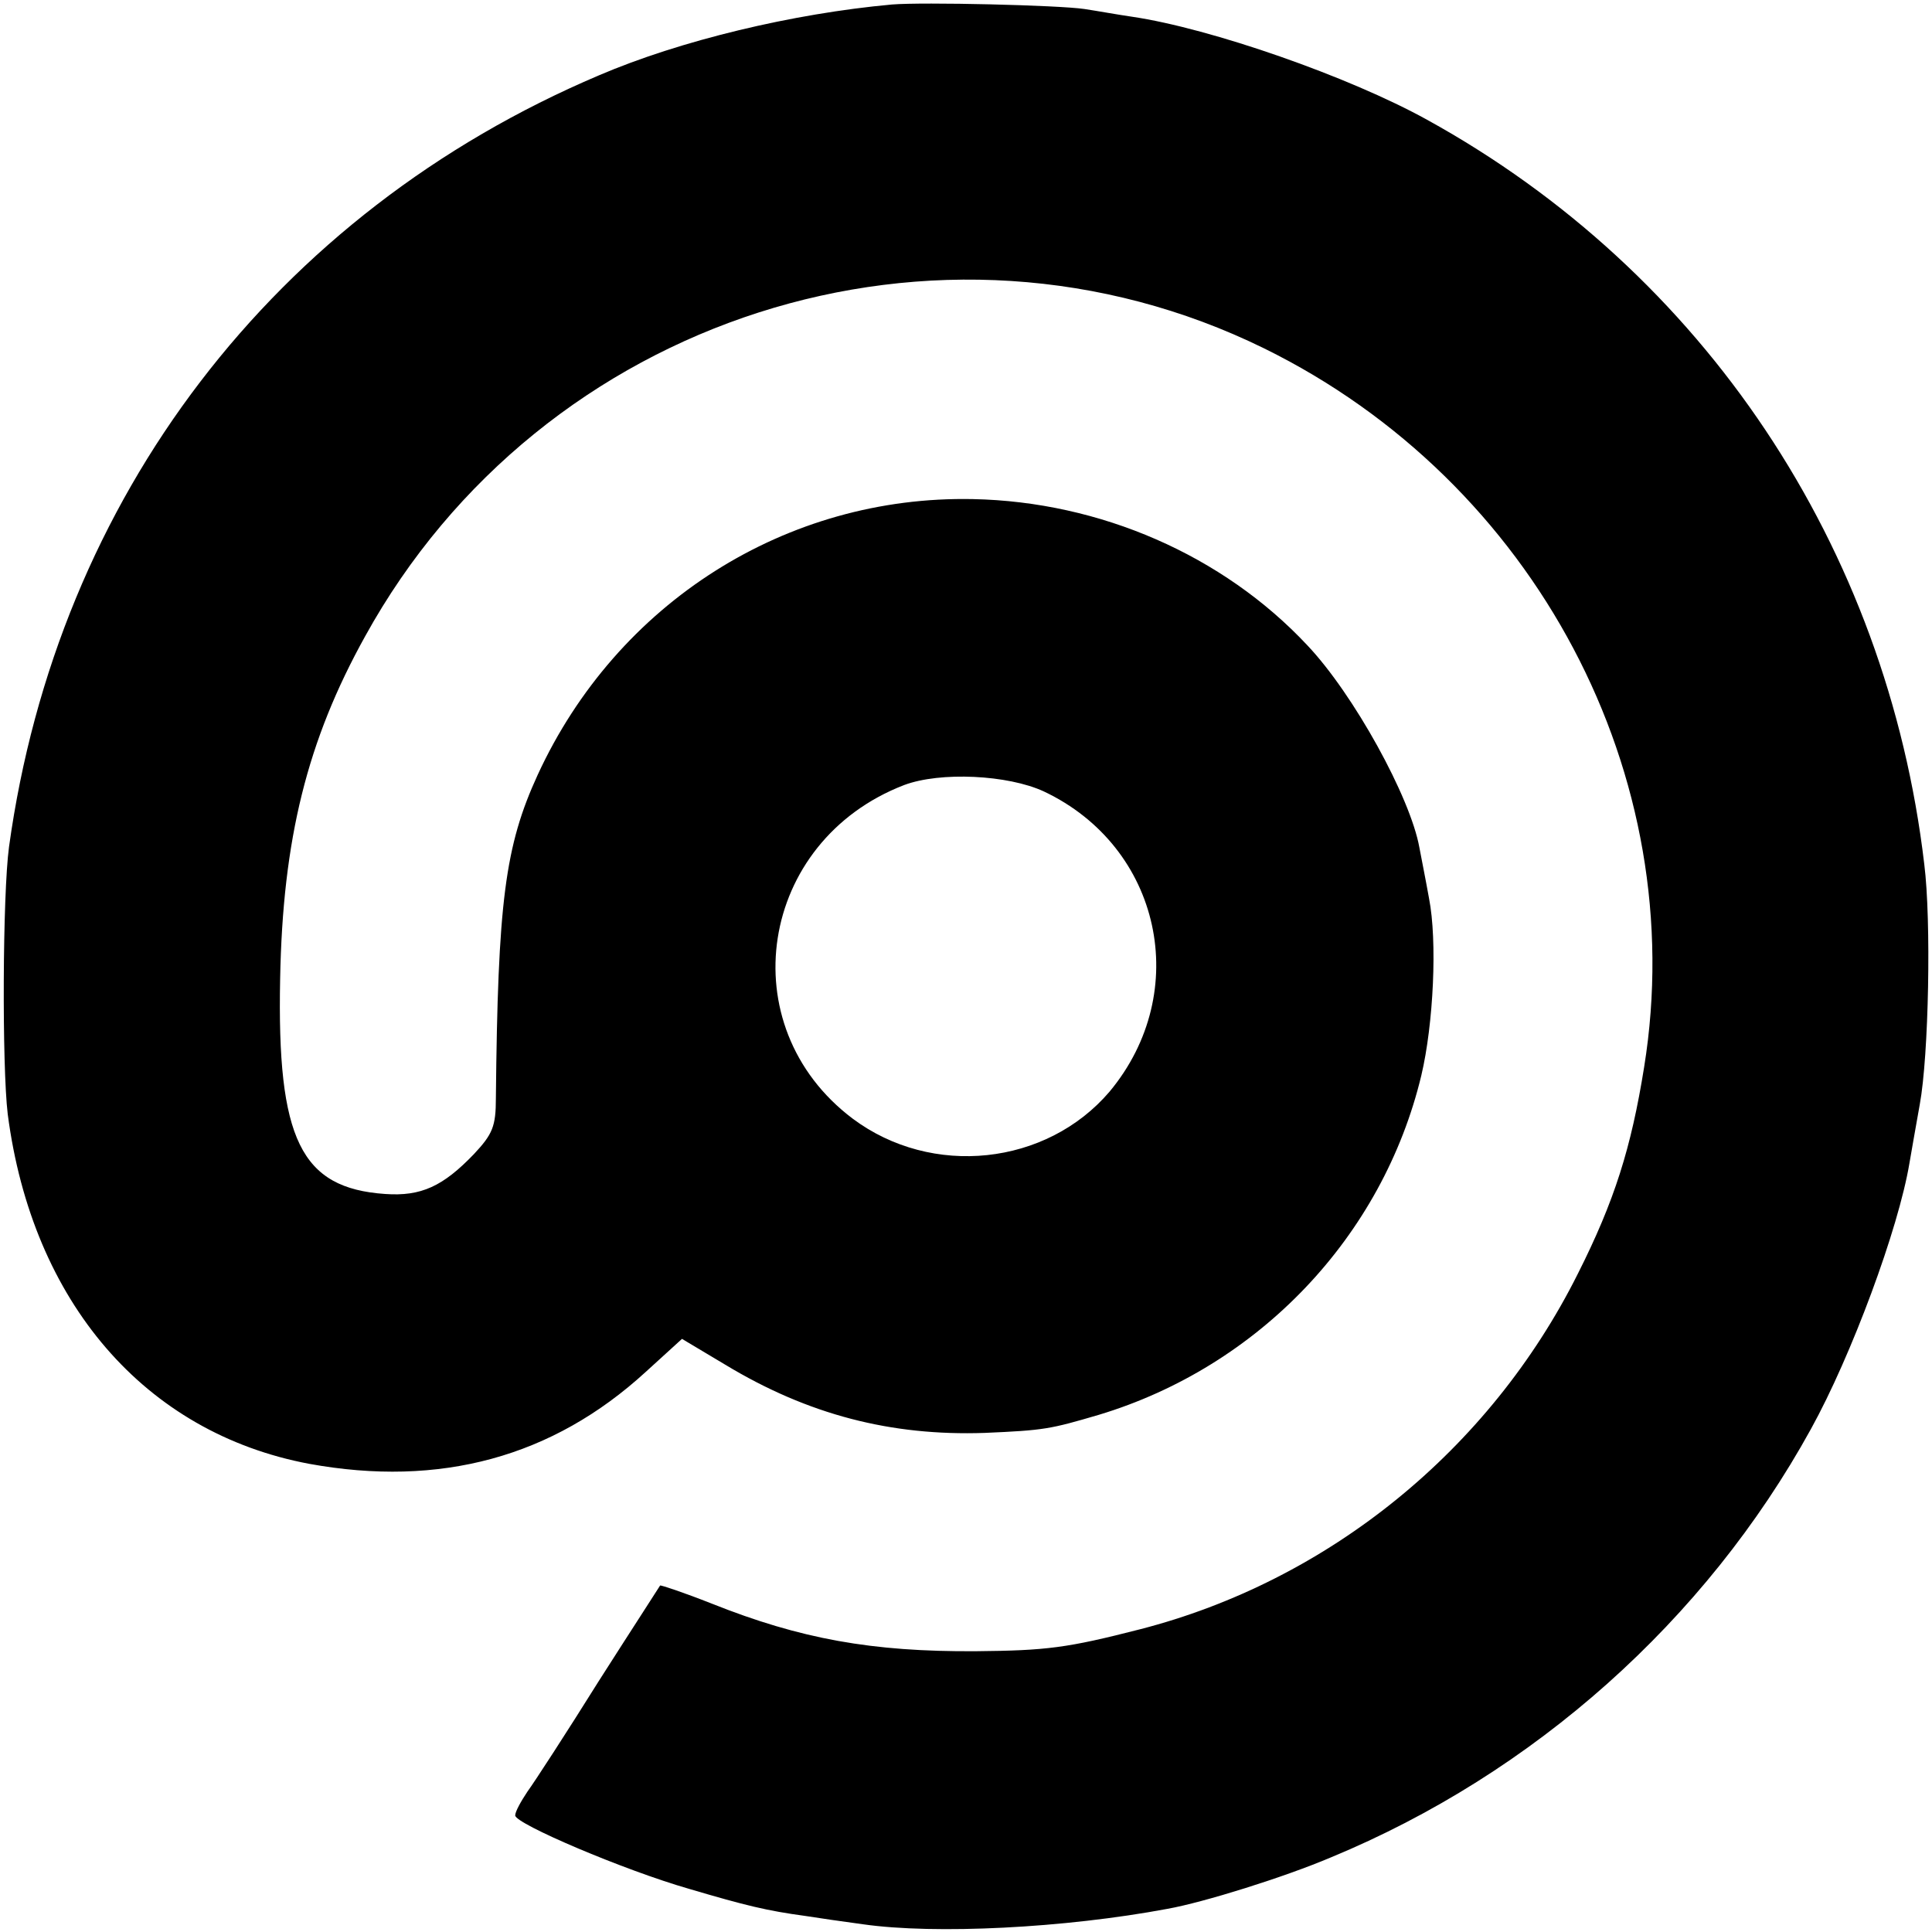
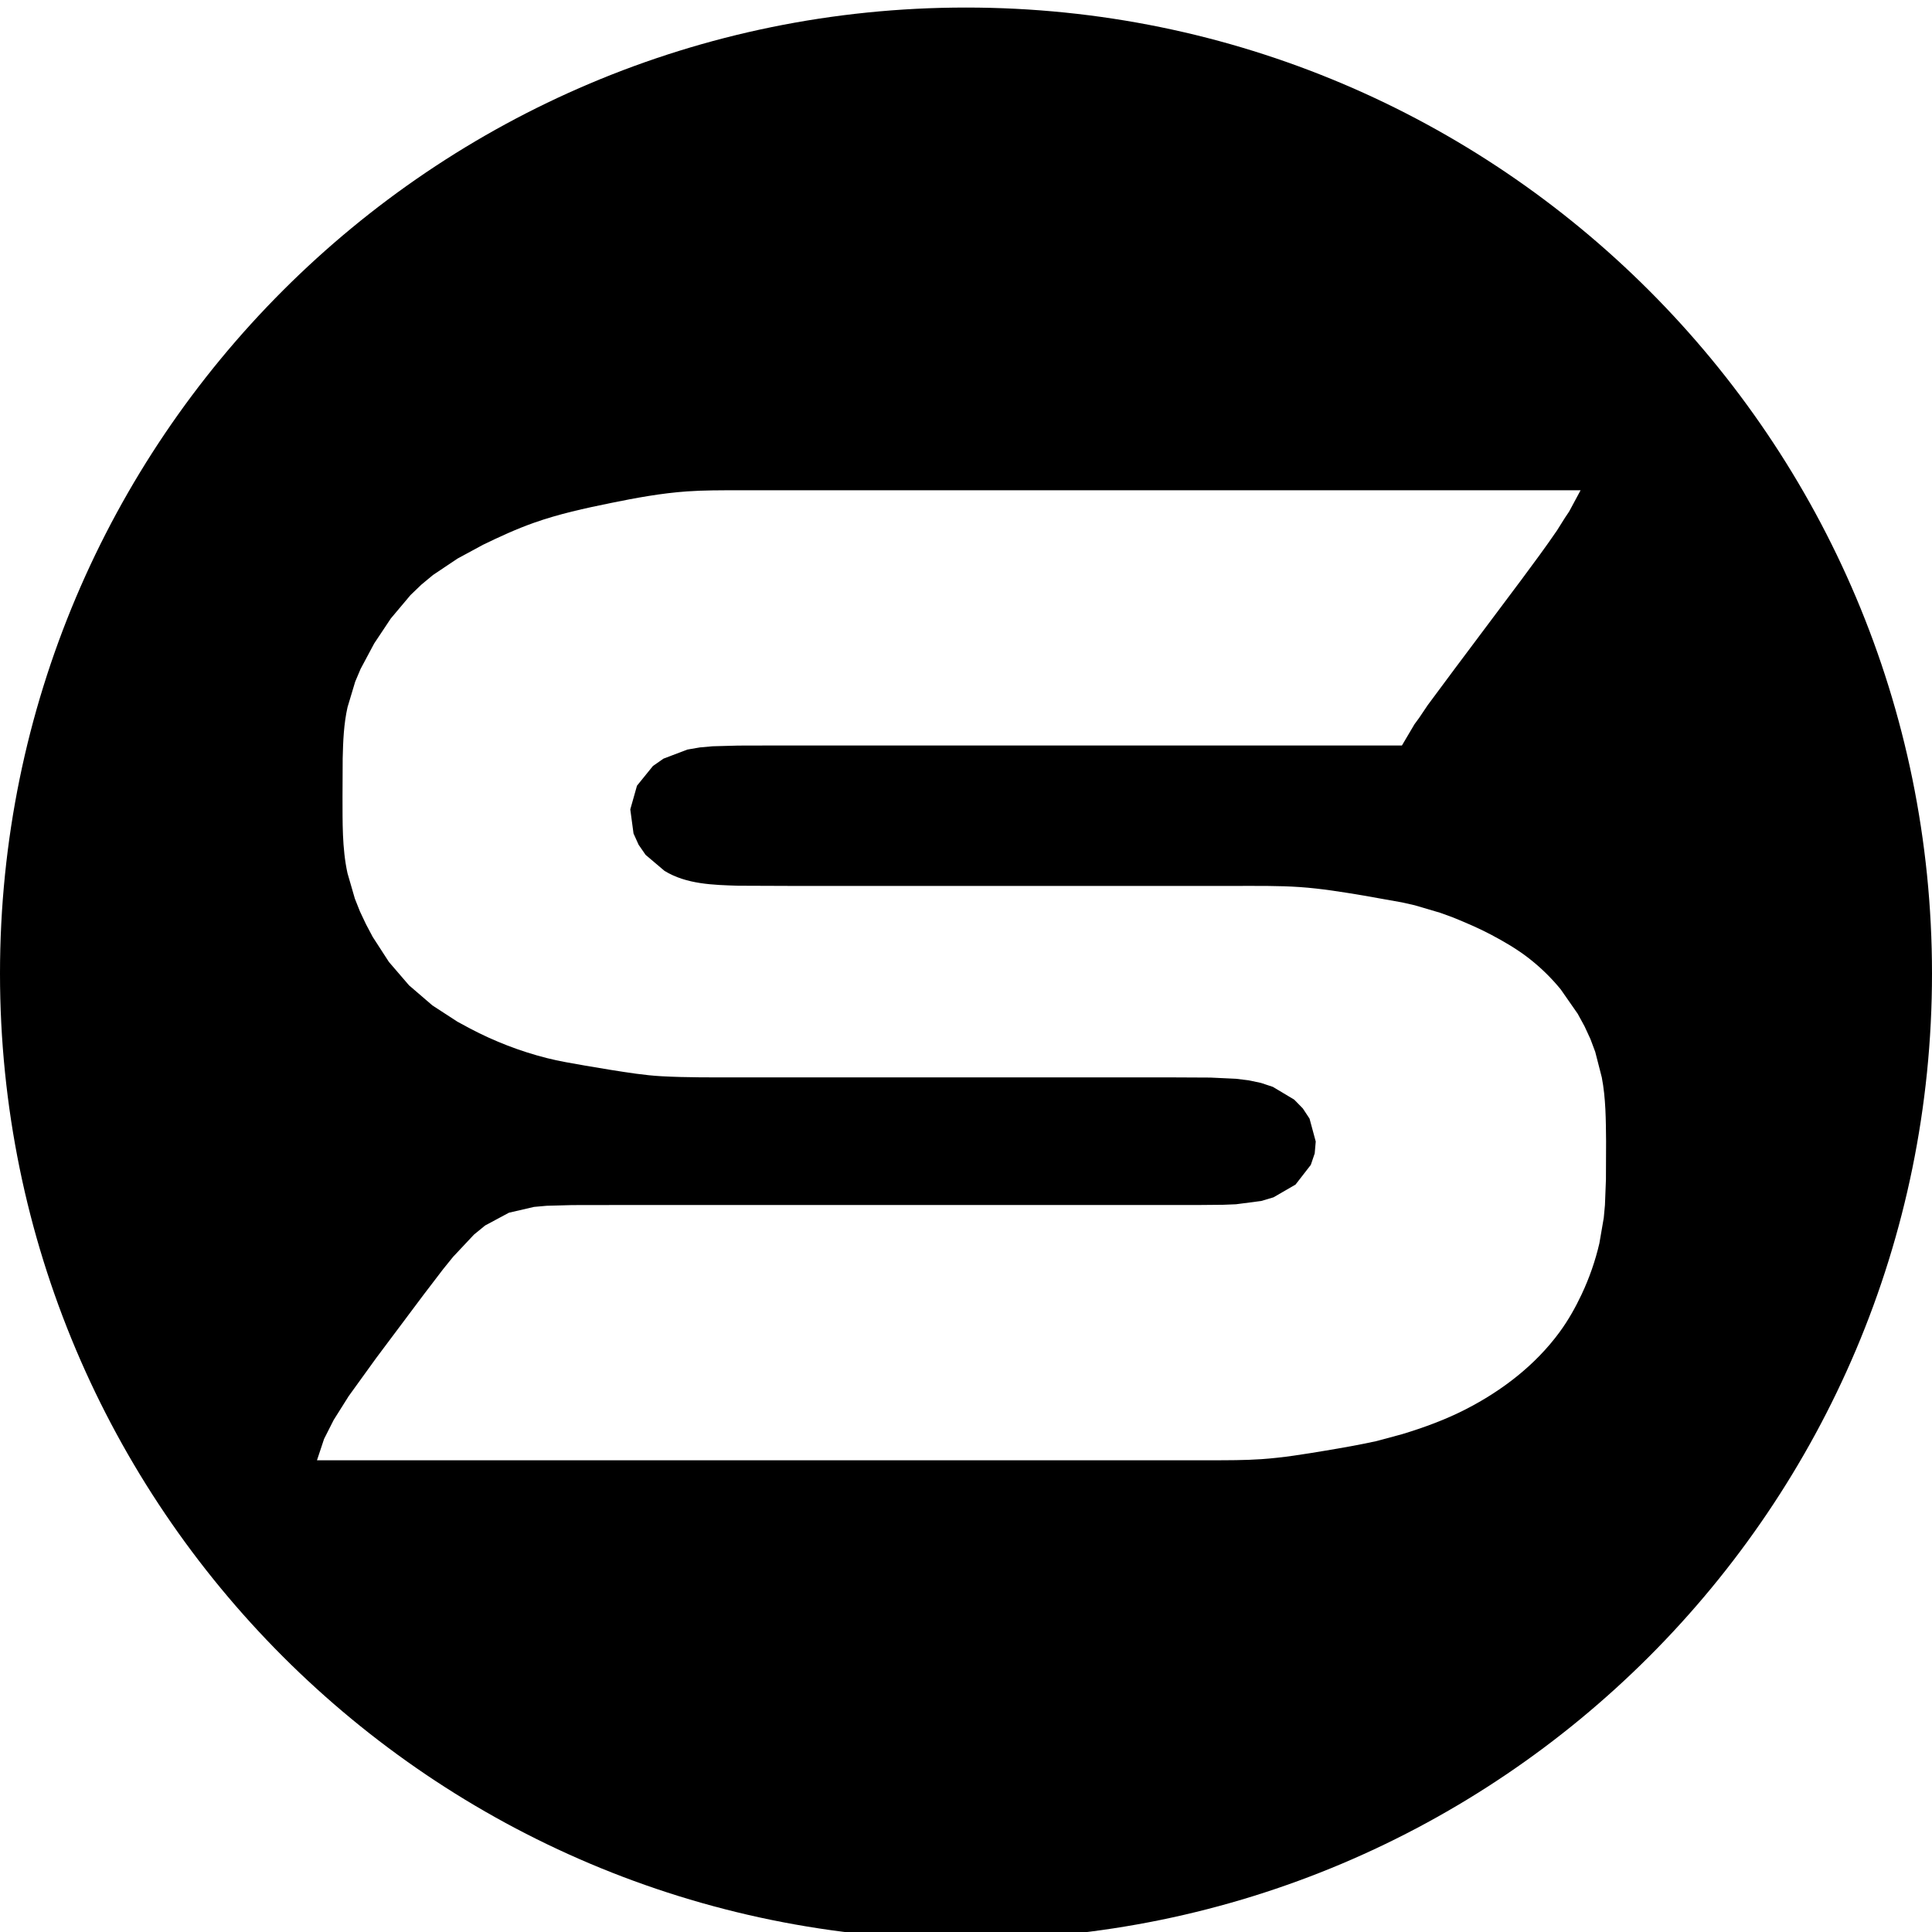
- <svg xmlns="http://www.w3.org/2000/svg" version="1.0" width="300pt" height="300pt" viewBox="0 0 300 300" preserveAspectRatio="xMidYMid meet">
-   <g transform="translate(0,300) scale(0.1,-0.1)" fill="#000000" stroke="none">
-     <path d="M1385 2993 c-154 -14 -329 -56 -455 -110 -504 -214 -841 -655 -916 -1198 -10 -74 -11 -340 -2 -415 38 -292 213 -495 468 -543 203 -37 378 10 523 143 l56 51 67 -40 c129 -78 258 -111 403 -106 93 4 102 6 177 28 249 75 441 277 501 527 19 80 25 209 12 275 -5 28 -12 63 -15 79 -14 78 -102 238 -174 314 -131 140 -322 223 -519 227 -290 6 -553 -161 -676 -428 -51 -111 -62 -198 -65 -502 0 -44 -5 -56 -34 -87 -48 -50 -82 -66 -138 -62 -131 9 -168 85 -163 334 4 217 42 370 132 532 274 497 891 695 1396 447 421 -207 663 -664 590 -1116 -20 -125 -46 -208 -103 -321 -137 -274 -388 -477 -680 -552 -113 -29 -145 -33 -255 -34 -161 -1 -272 19 -410 74 -43 17 -79 29 -80 28 -1 -2 -44 -68 -95 -148 -50 -80 -100 -157 -111 -172 -10 -15 -19 -31 -19 -37 0 -13 169 -85 270 -114 88 -26 121 -34 180 -42 19 -3 60 -9 90 -13 112 -16 313 -6 473 24 56 10 181 49 254 80 314 130 581 367 745 665 63 114 136 311 153 413 3 17 10 58 16 91 14 76 18 286 7 373 -58 493 -342 919 -772 1156 -121 67 -336 142 -458 160 -21 3 -54 9 -74 12 -40 6 -251 11 -299 7z m236 -1222 c182 -86 231 -311 102 -466 -98 -115 -276 -134 -399 -42 -191 144 -146 431 80 518 56 21 161 16 217 -10z" />
-   </g>
+ <svg xmlns="http://www.w3.org/2000/svg" width="256" height="256" viewBox="0 0 256 256">
+   <path id="bg-shape" fill="#000000" fill-rule="evenodd" stroke="none" d="M 128 257 C 57.308 257 0 199.692 0 129 C 0 58.308 57.308 1 128 1 C 198.692 1 256 58.308 256 129 C 256 199.692 198.692 257 128 257 Z M 42 193.498 L 131.639 193.498 L 153.625 193.498 L 160.391 193.496 C 162.645 193.489 164.906 193.501 167.156 193.346 C 170 193.15 172.804 192.689 175.613 192.221 C 177.879 191.843 180.133 191.448 182.377 190.955 L 185.76 190.043 C 188.651 189.171 191.526 188.118 194.217 186.738 C 199.031 184.27 203.429 180.902 206.648 176.518 C 207.795 174.956 208.75 173.259 209.574 171.51 C 210.592 169.35 211.388 167.072 211.926 164.746 L 212.508 161.363 L 212.664 159.672 L 212.795 156.289 L 212.814 151.215 C 212.784 148.395 212.782 145.54 212.246 142.76 L 211.377 139.377 L 210.744 137.686 L 209.965 136 L 209.053 134.328 L 206.803 131.098 C 205.532 129.544 204.102 128.153 202.514 126.926 C 200.978 125.739 199.302 124.768 197.592 123.859 C 195.95 122.988 194.244 122.267 192.525 121.564 L 190.834 120.949 L 187.451 119.951 L 185.76 119.57 L 180.686 118.666 C 177.877 118.197 175.074 117.737 172.23 117.541 C 169.418 117.347 166.59 117.393 163.773 117.389 L 151.934 117.389 L 114.727 117.389 L 104.578 117.389 L 97.812 117.363 C 94.513 117.259 90.96 117.18 88.051 115.396 L 85.545 113.273 L 84.617 111.93 L 83.945 110.441 L 83.516 107.248 L 84.404 104.109 L 86.518 101.498 L 87.916 100.523 L 91.08 99.322 L 92.746 99.035 L 94.432 98.885 L 97.812 98.793 L 101.195 98.785 L 107.961 98.785 L 126.564 98.785 L 185.76 98.785 L 187.43 95.959 L 188.035 95.135 L 189.176 93.439 L 192.746 88.631 L 201.607 76.801 C 203.199 74.655 204.792 72.512 206.299 70.305 L 207.363 68.611 L 207.916 67.787 L 209.438 64.959 L 123.182 64.959 L 104.578 64.959 L 97.812 64.961 C 95.558 64.968 93.297 64.954 91.047 65.111 C 87.623 65.351 84.259 65.973 80.9 66.658 C 77.478 67.356 74.05 68.101 70.752 69.27 C 68.43 70.092 66.201 71.117 63.988 72.193 L 60.629 74.012 L 57.379 76.186 L 55.844 77.459 L 54.395 78.85 L 51.791 81.945 L 49.582 85.262 L 47.779 88.639 L 47.064 90.33 L 46.049 93.711 C 45.55 95.931 45.462 98.211 45.408 100.477 L 45.385 105.551 C 45.397 108.931 45.319 112.377 46.043 115.699 L 47.023 119.082 L 47.695 120.771 L 48.494 122.463 L 49.387 124.148 L 51.535 127.465 L 54.199 130.561 L 57.295 133.223 L 60.611 135.379 L 62.297 136.291 C 65.507 137.983 68.927 139.304 72.443 140.197 C 74.116 140.622 75.82 140.897 77.518 141.197 L 80.9 141.762 C 83.146 142.115 85.39 142.484 87.664 142.607 C 91.044 142.791 94.429 142.758 97.812 142.76 L 107.961 142.76 L 146.859 142.76 L 155.316 142.76 L 160.391 142.785 L 163.766 142.943 L 165.438 143.146 L 167.082 143.492 L 168.662 144.016 L 171.488 145.705 L 172.633 146.875 L 173.52 148.219 L 174.342 151.258 L 174.205 152.834 L 173.689 154.354 L 171.666 156.961 L 168.746 158.652 L 167.123 159.135 L 163.771 159.572 L 162.082 159.639 L 158.699 159.67 L 151.934 159.672 L 128.256 159.672 L 87.664 159.672 L 80.9 159.672 L 75.826 159.68 L 72.445 159.771 L 70.758 159.922 L 67.436 160.691 L 64.281 162.383 L 62.803 163.592 L 60.039 166.535 L 58.725 168.16 L 56.164 171.512 L 49.832 179.967 L 46.199 185 L 44.215 188.152 L 42.939 190.672 L 42 193.498 Z" />
</svg>
